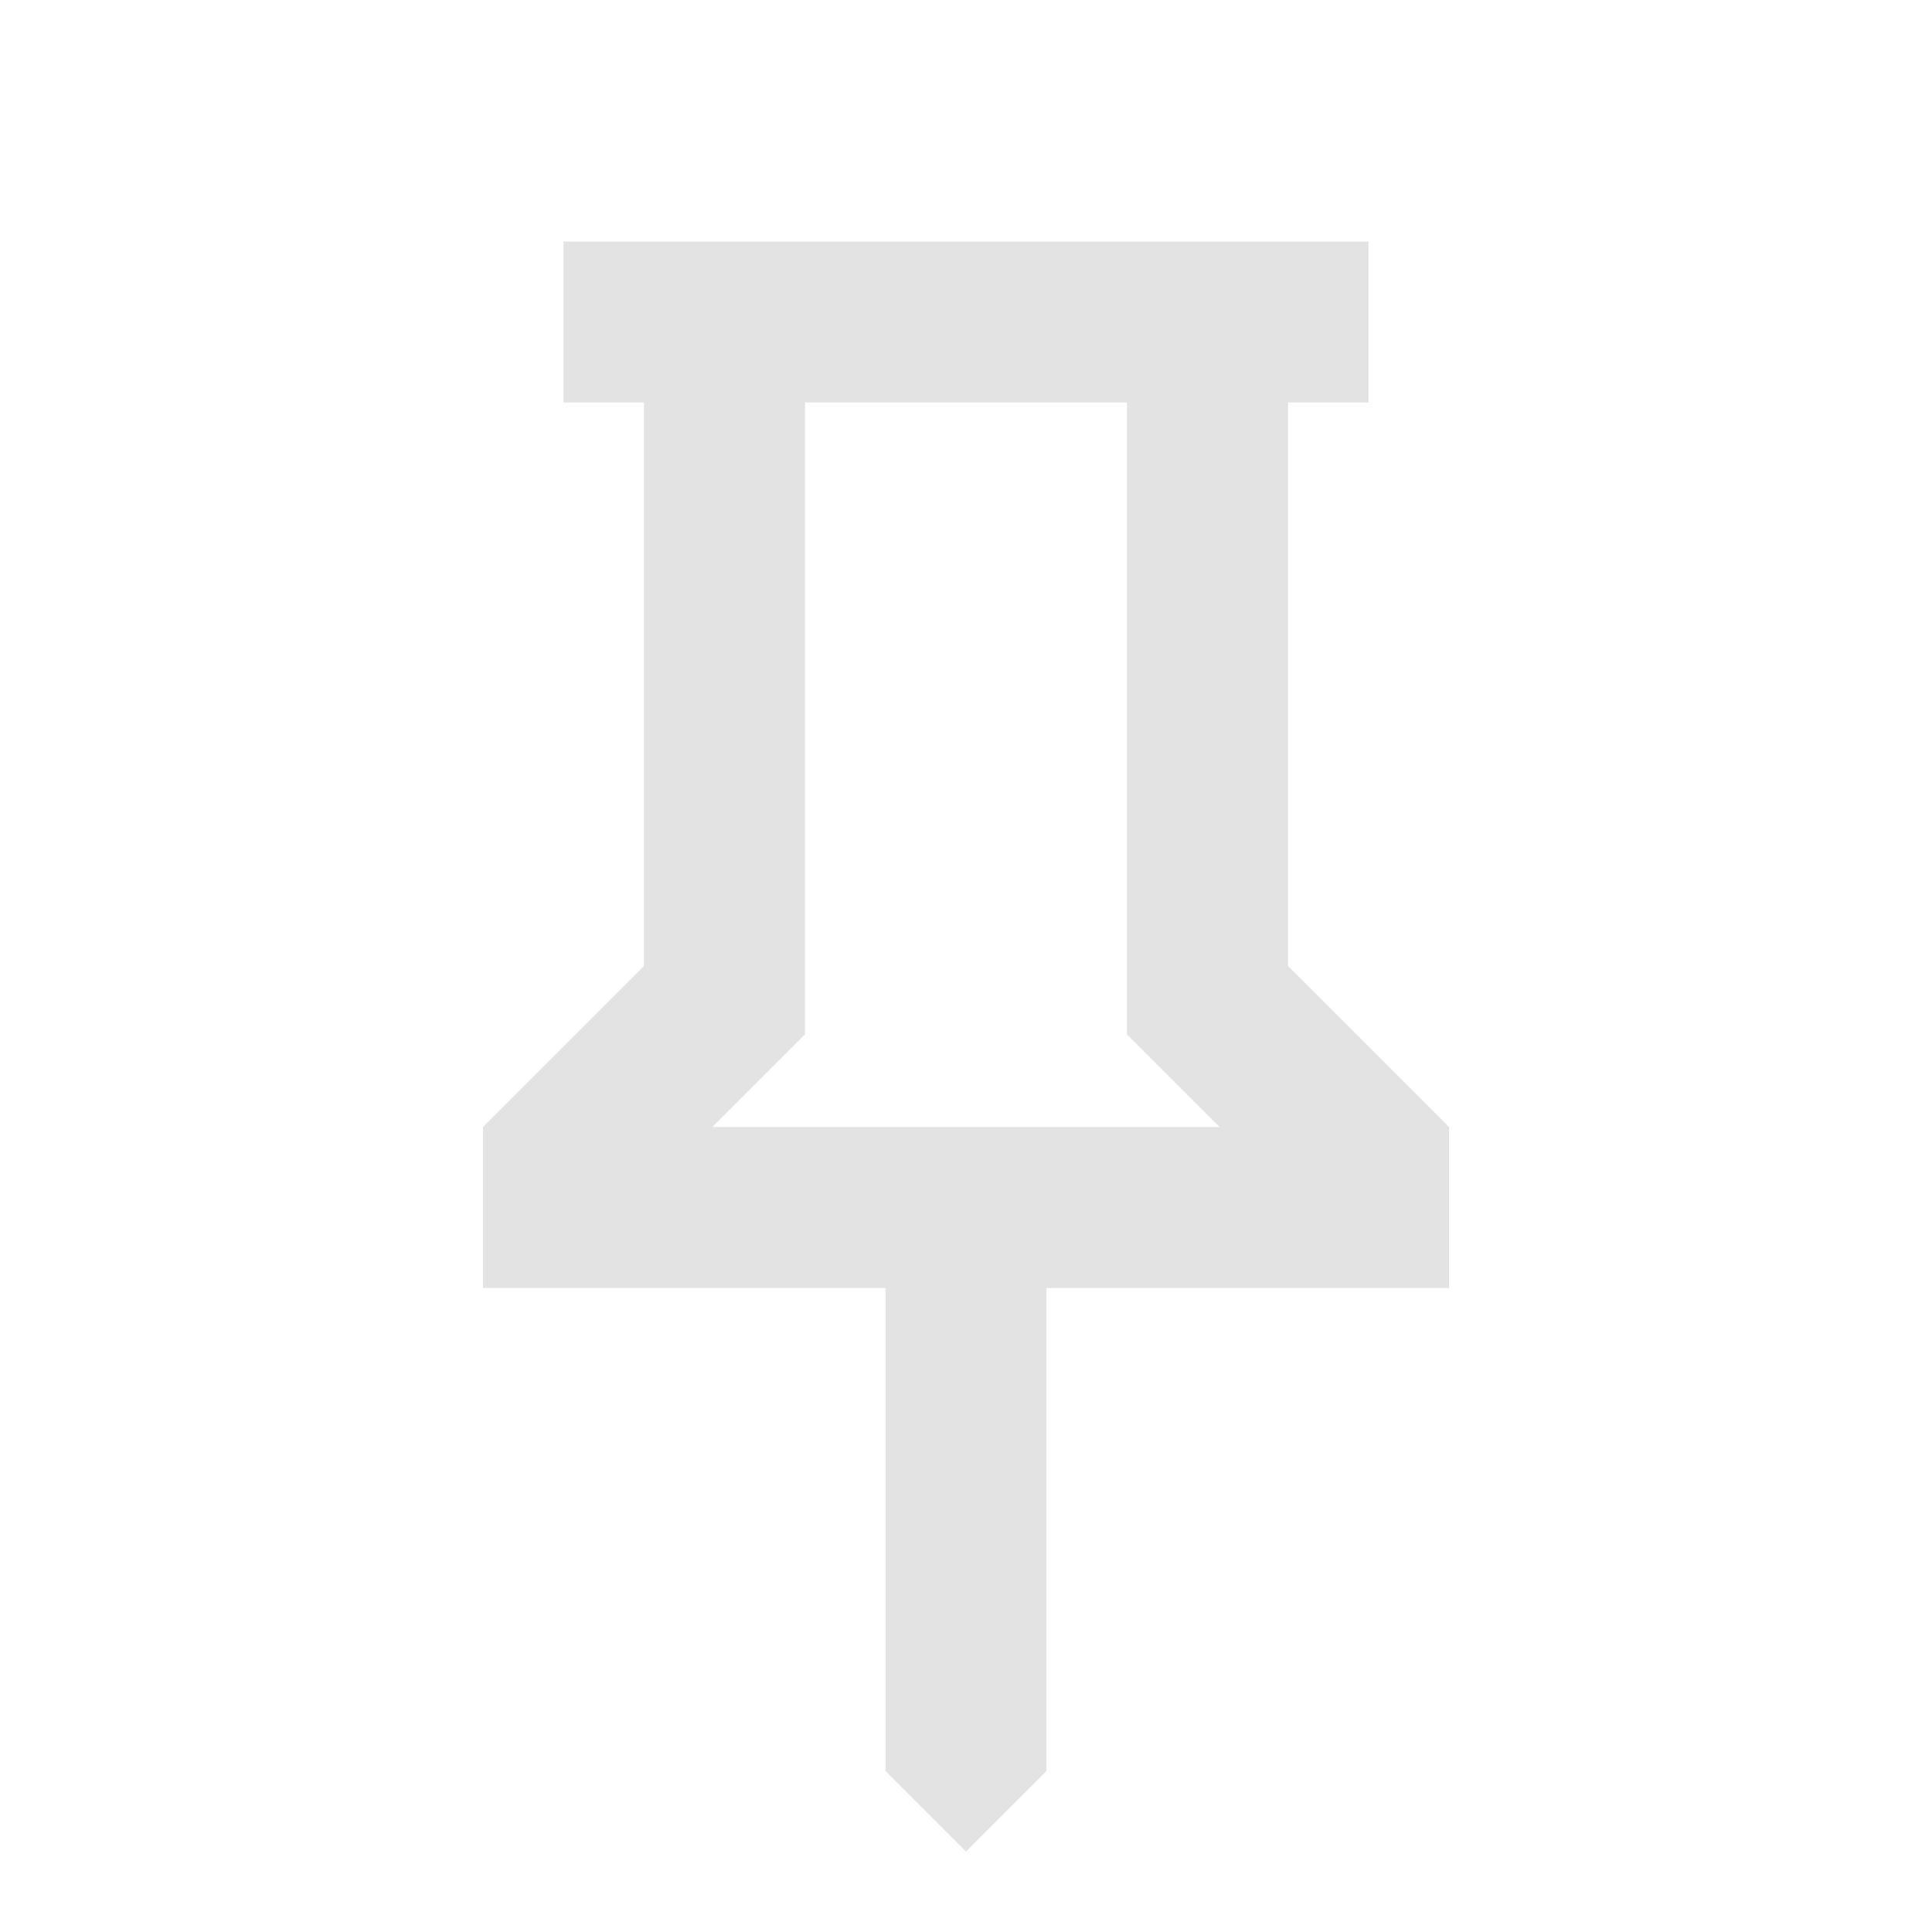
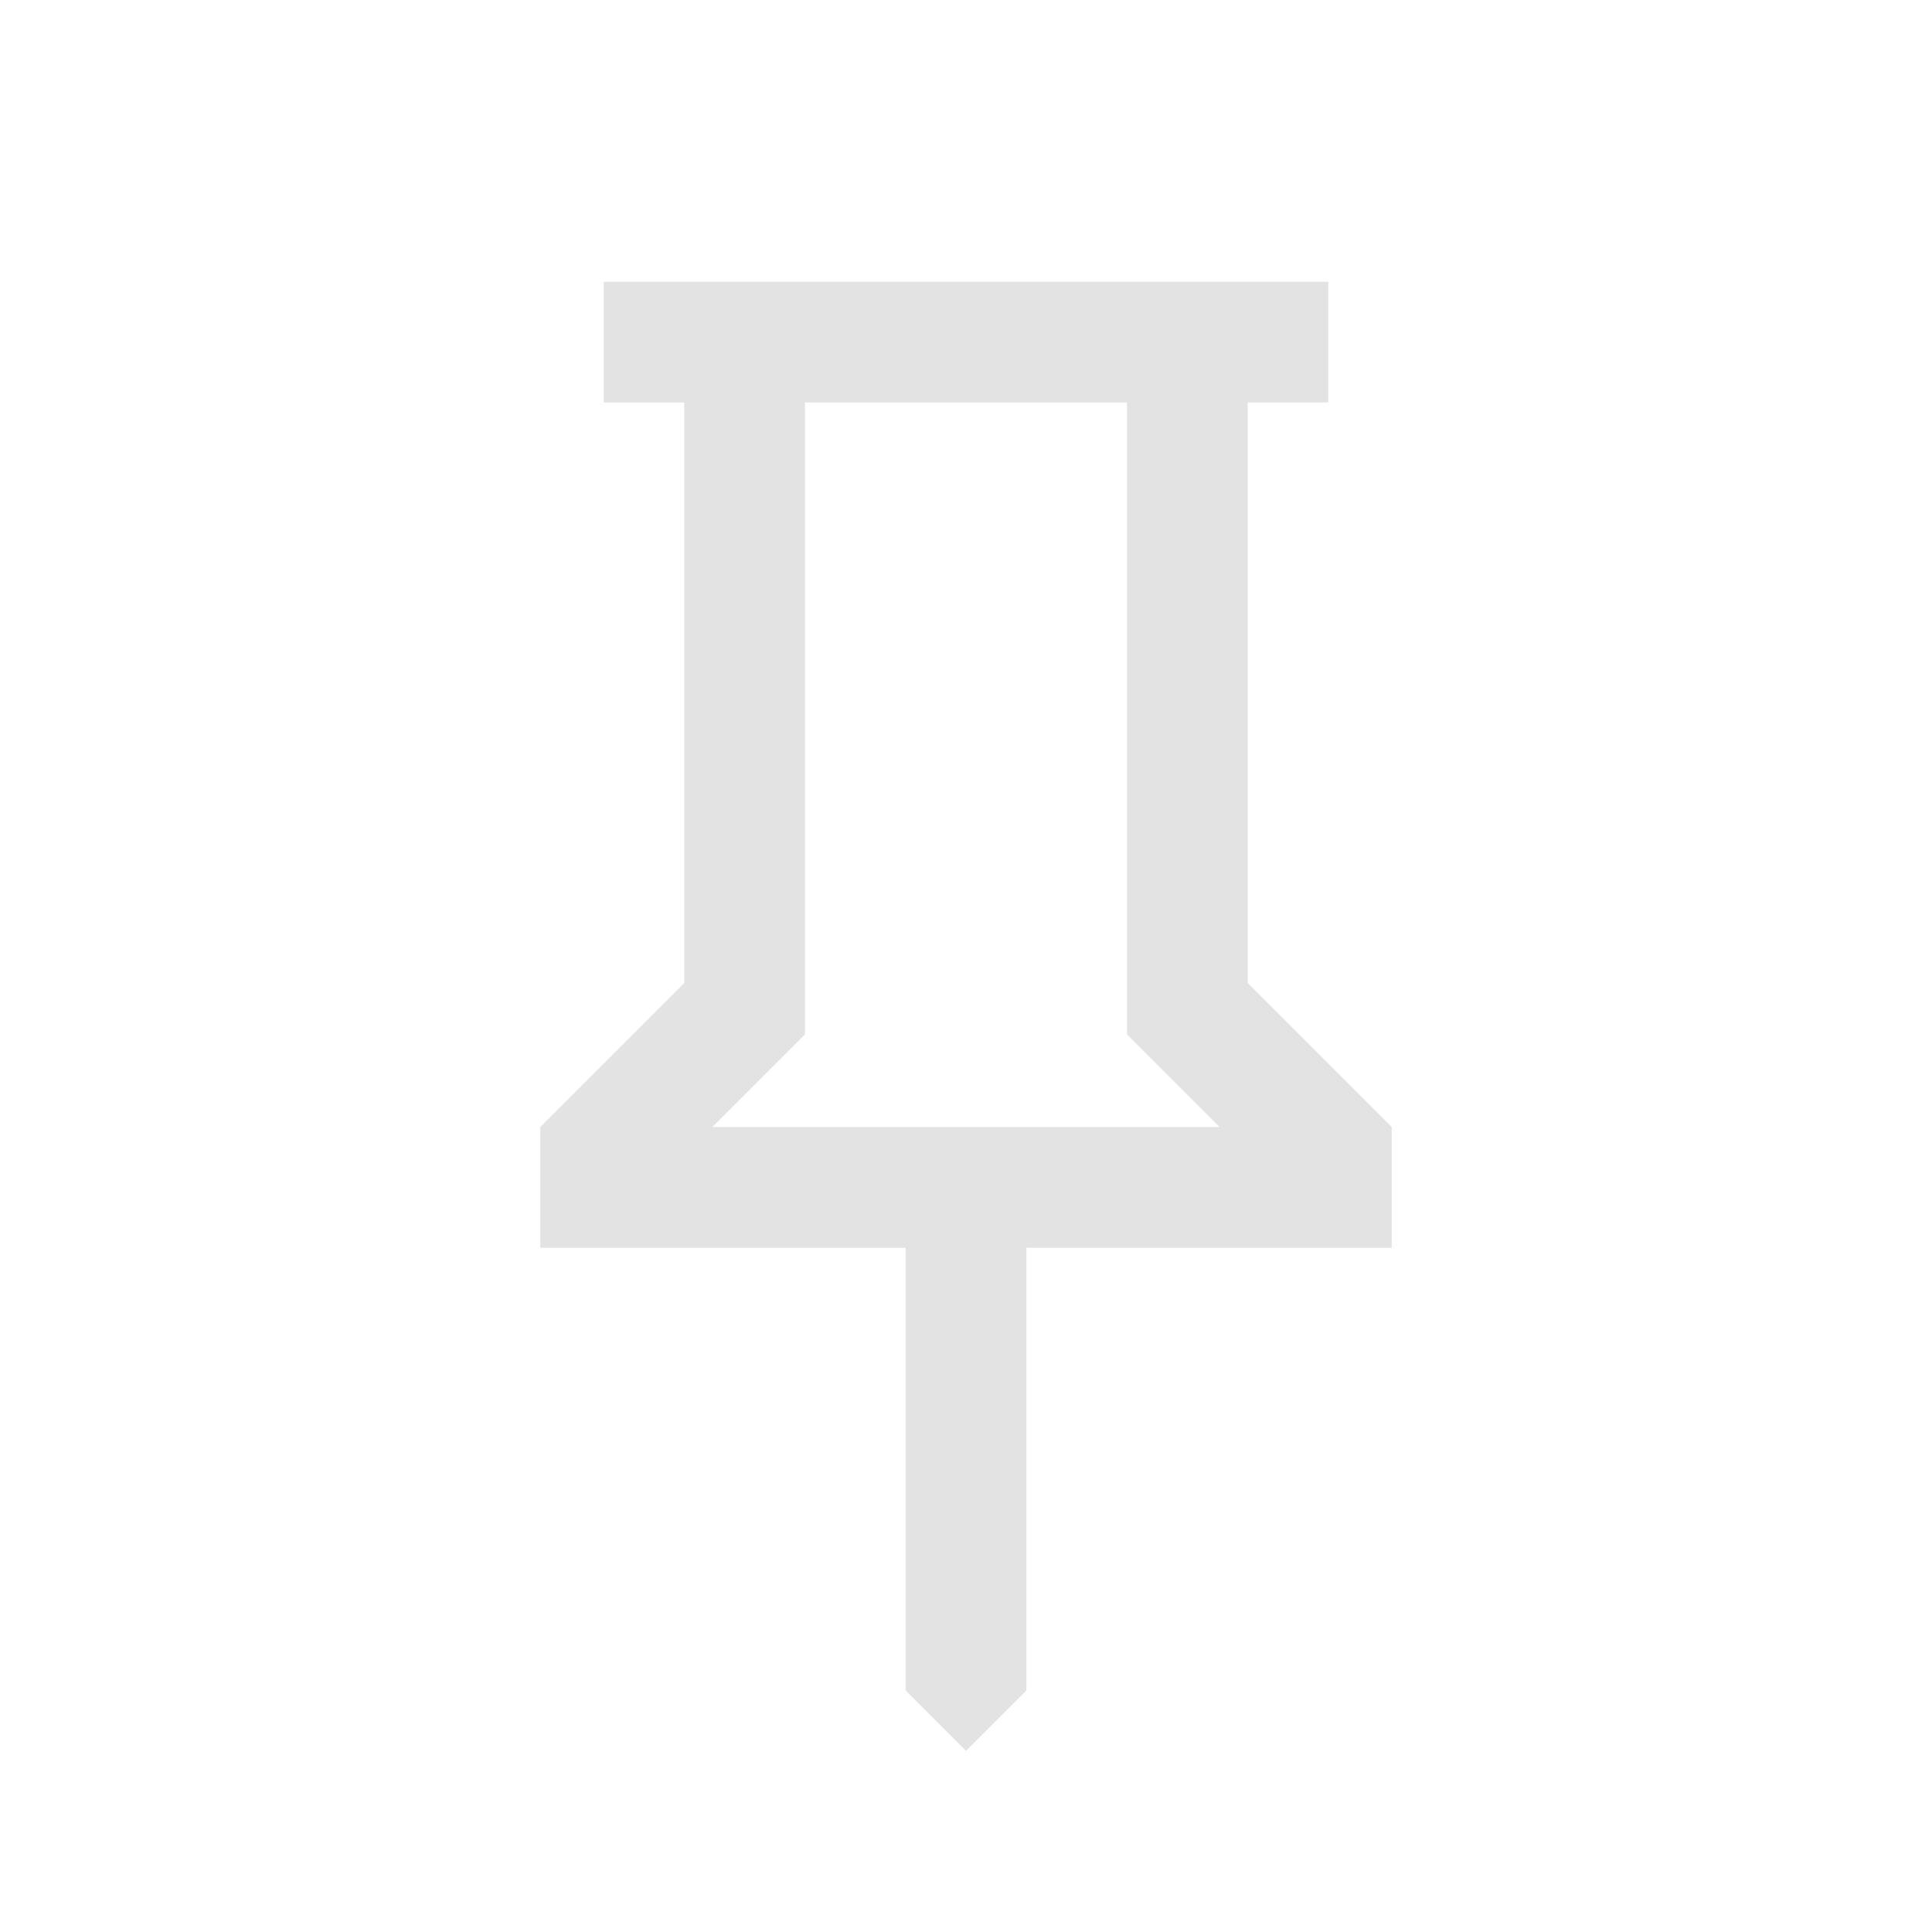
<svg xmlns="http://www.w3.org/2000/svg" height="24px" viewBox="0 -960 960 960" width="24px" fill="#e3e3e3">
-   <path d="m640-480 80 80v80H520v240l-40 40-40-40v-240H240v-80l80-80v-280h-40v-80h400v80h-40v280Zm-286 80h252l-46-46v-314H400v314l-46 46Zm126 0Z" />
+   <path d="M620-471.54 691.54-400v60H510v220l-30 30-30-30v-220H268.46v-60L340-471.54V-760h-40v-60h360v60h-40v288.46ZM354-400h252l-46-46v-314H400v314l-46 46Zm126 0Z" />
</svg>
